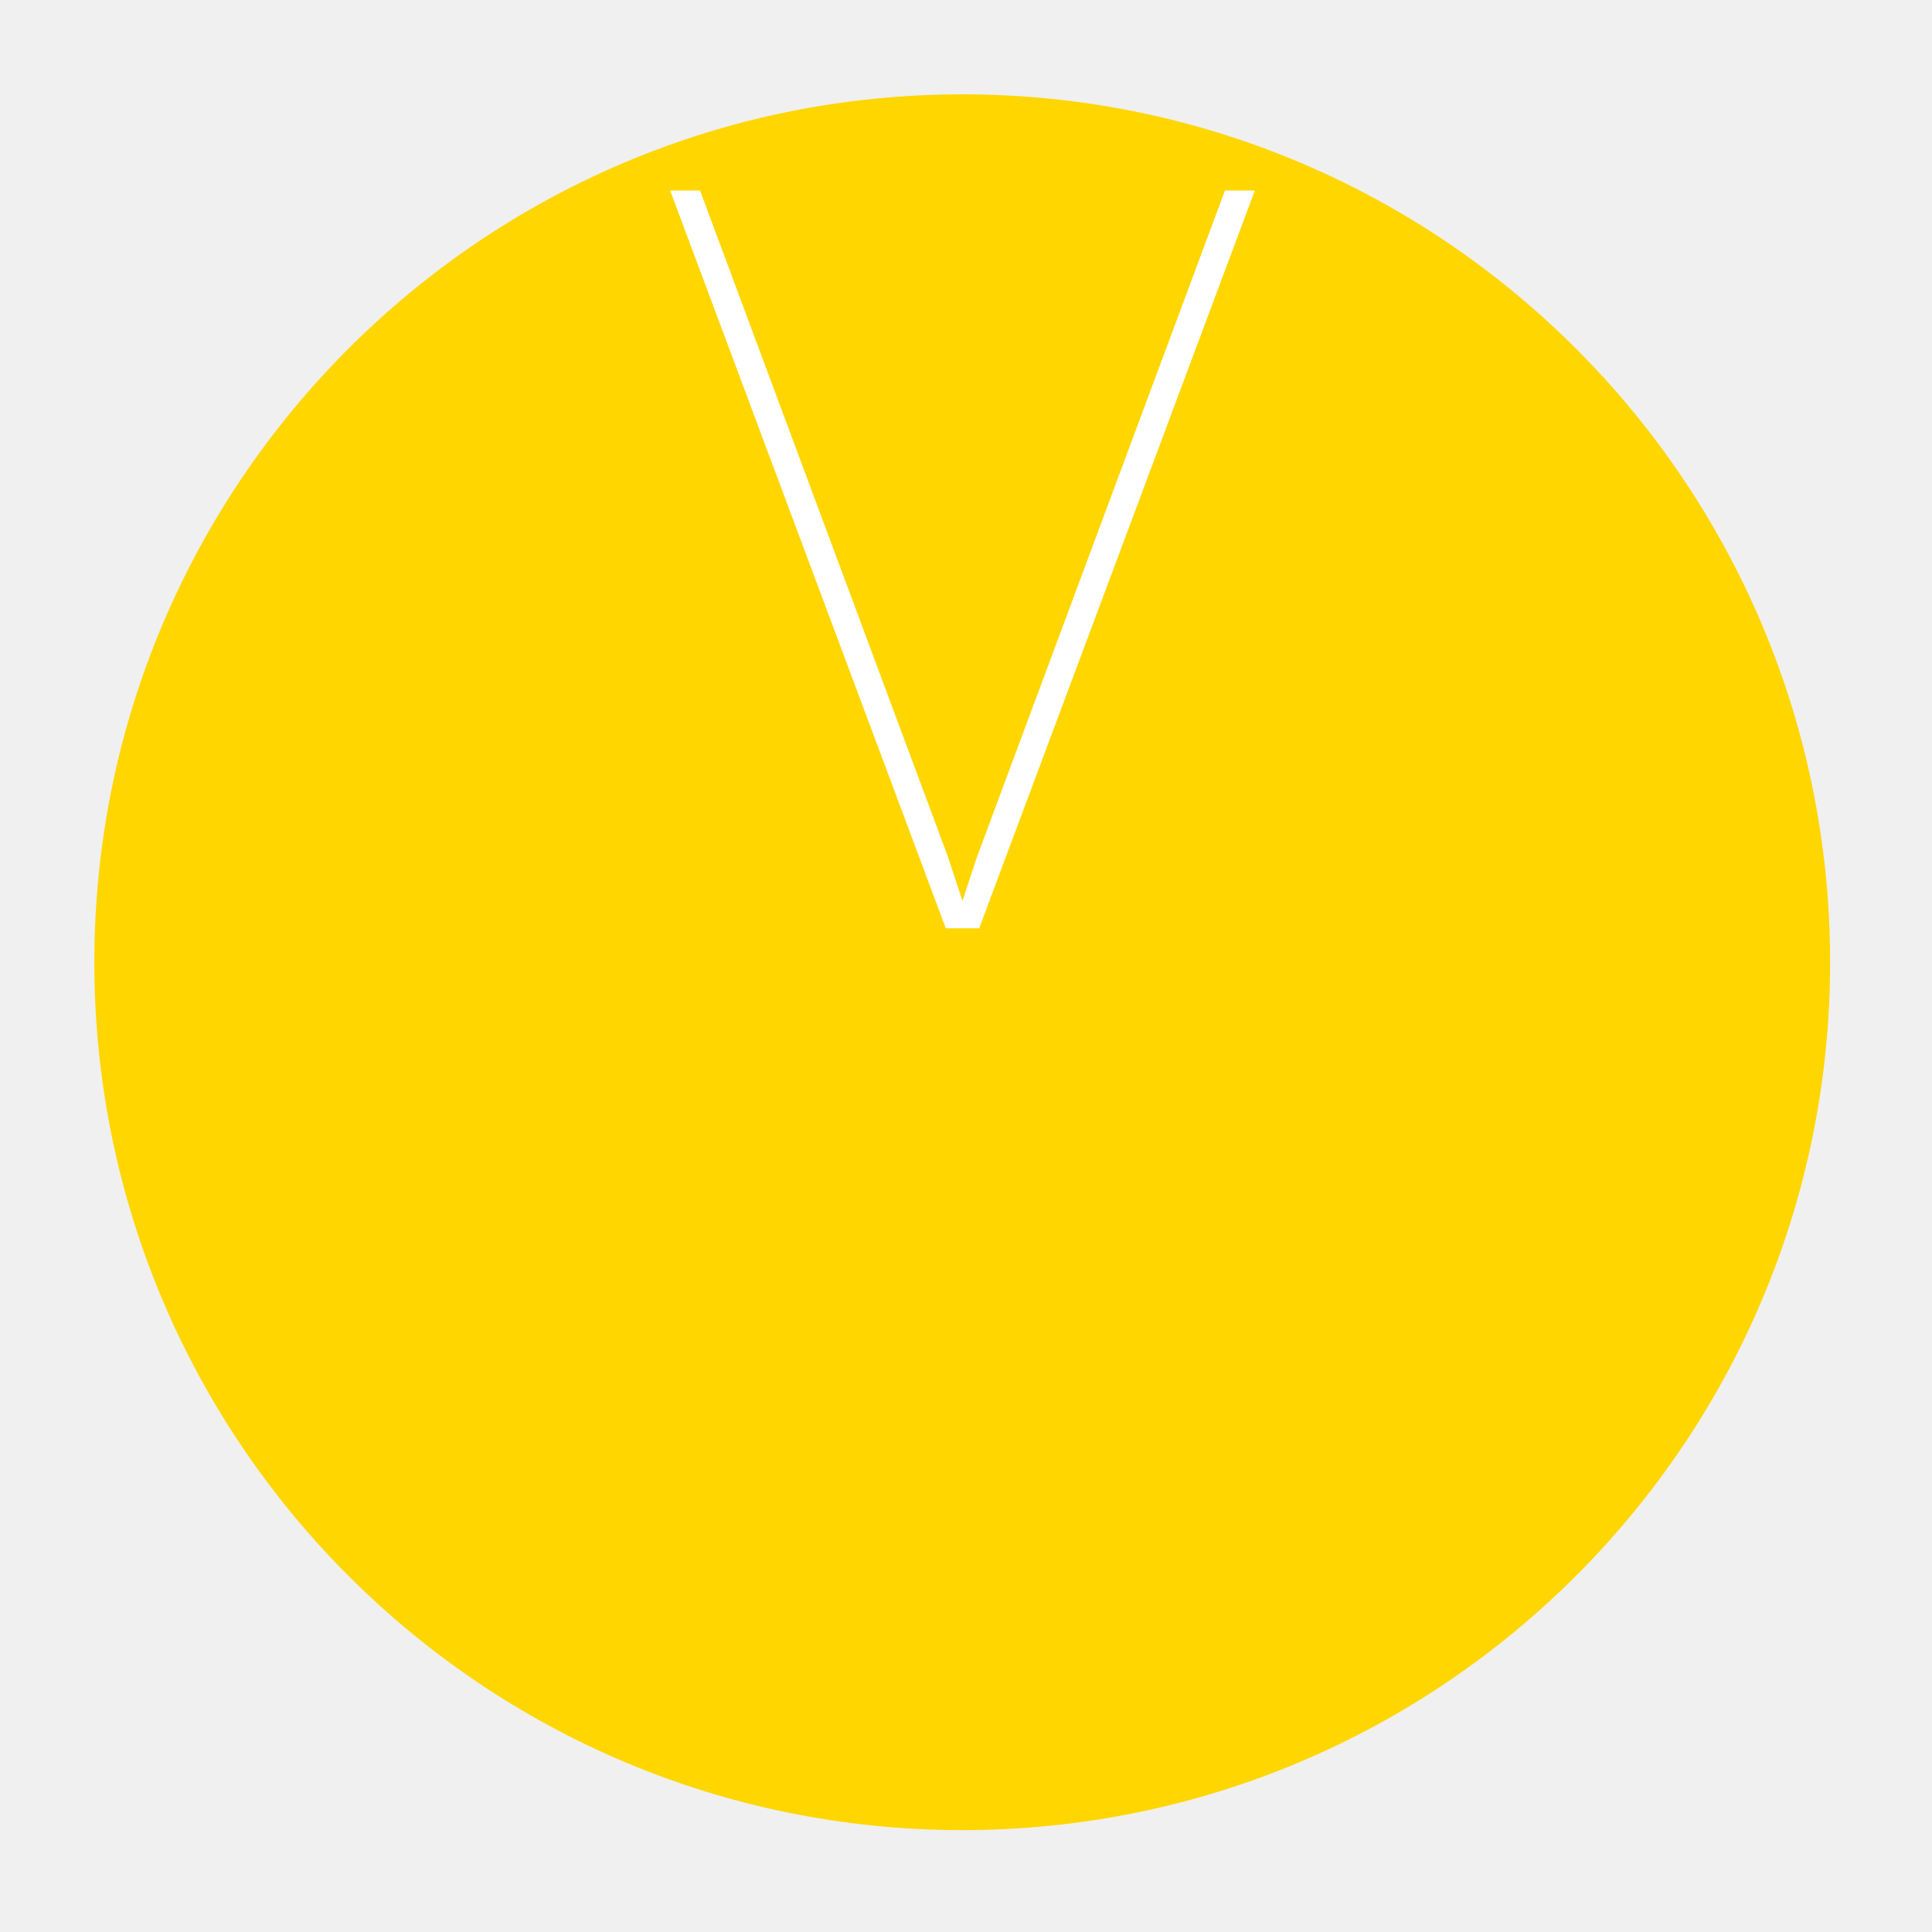
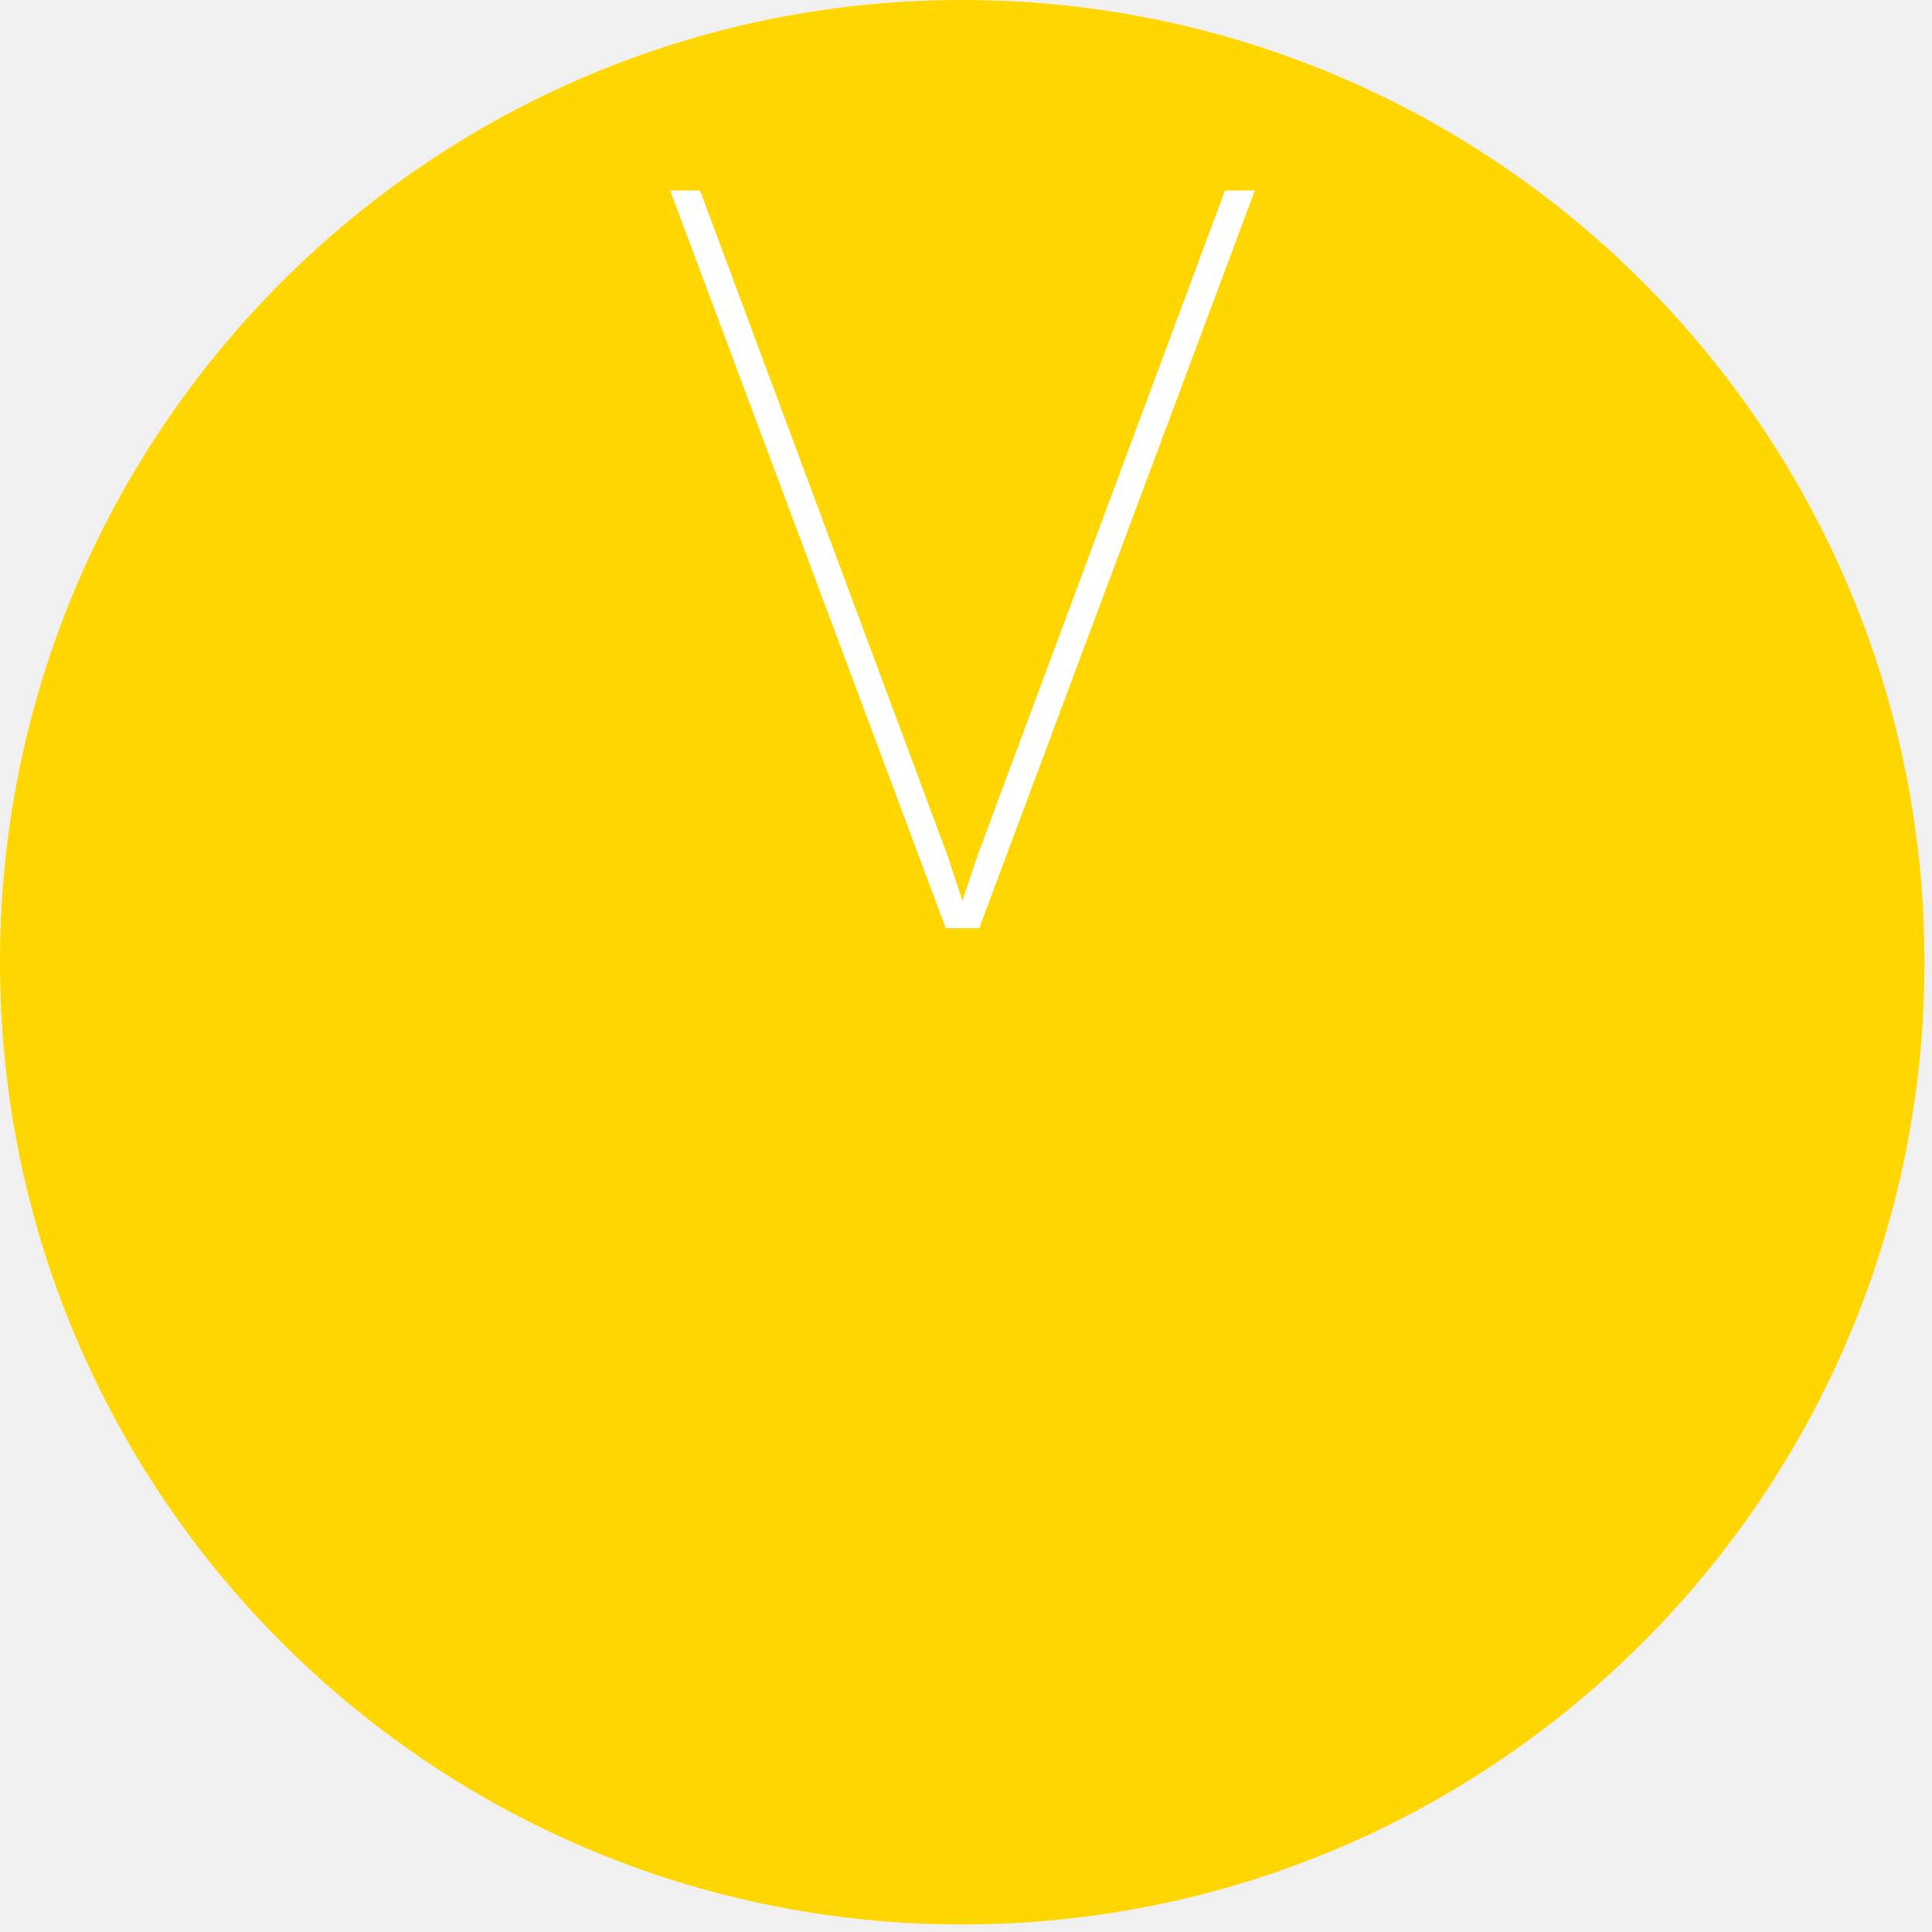
<svg xmlns="http://www.w3.org/2000/svg" width="532" height="532" viewBox="0 0 512 512">
-   <circle cx="255" cy="255" r="230" fill="#ffd600" />
+   <circle cx="255" cy="255" r="255" fill="#ffd600" />
  <text x="255" y="246" alignment-baseline="central" text-anchor="middle" fill="#fff" font-size="275" font-weight="100" font-family="Roboto">V</text>
</svg>
